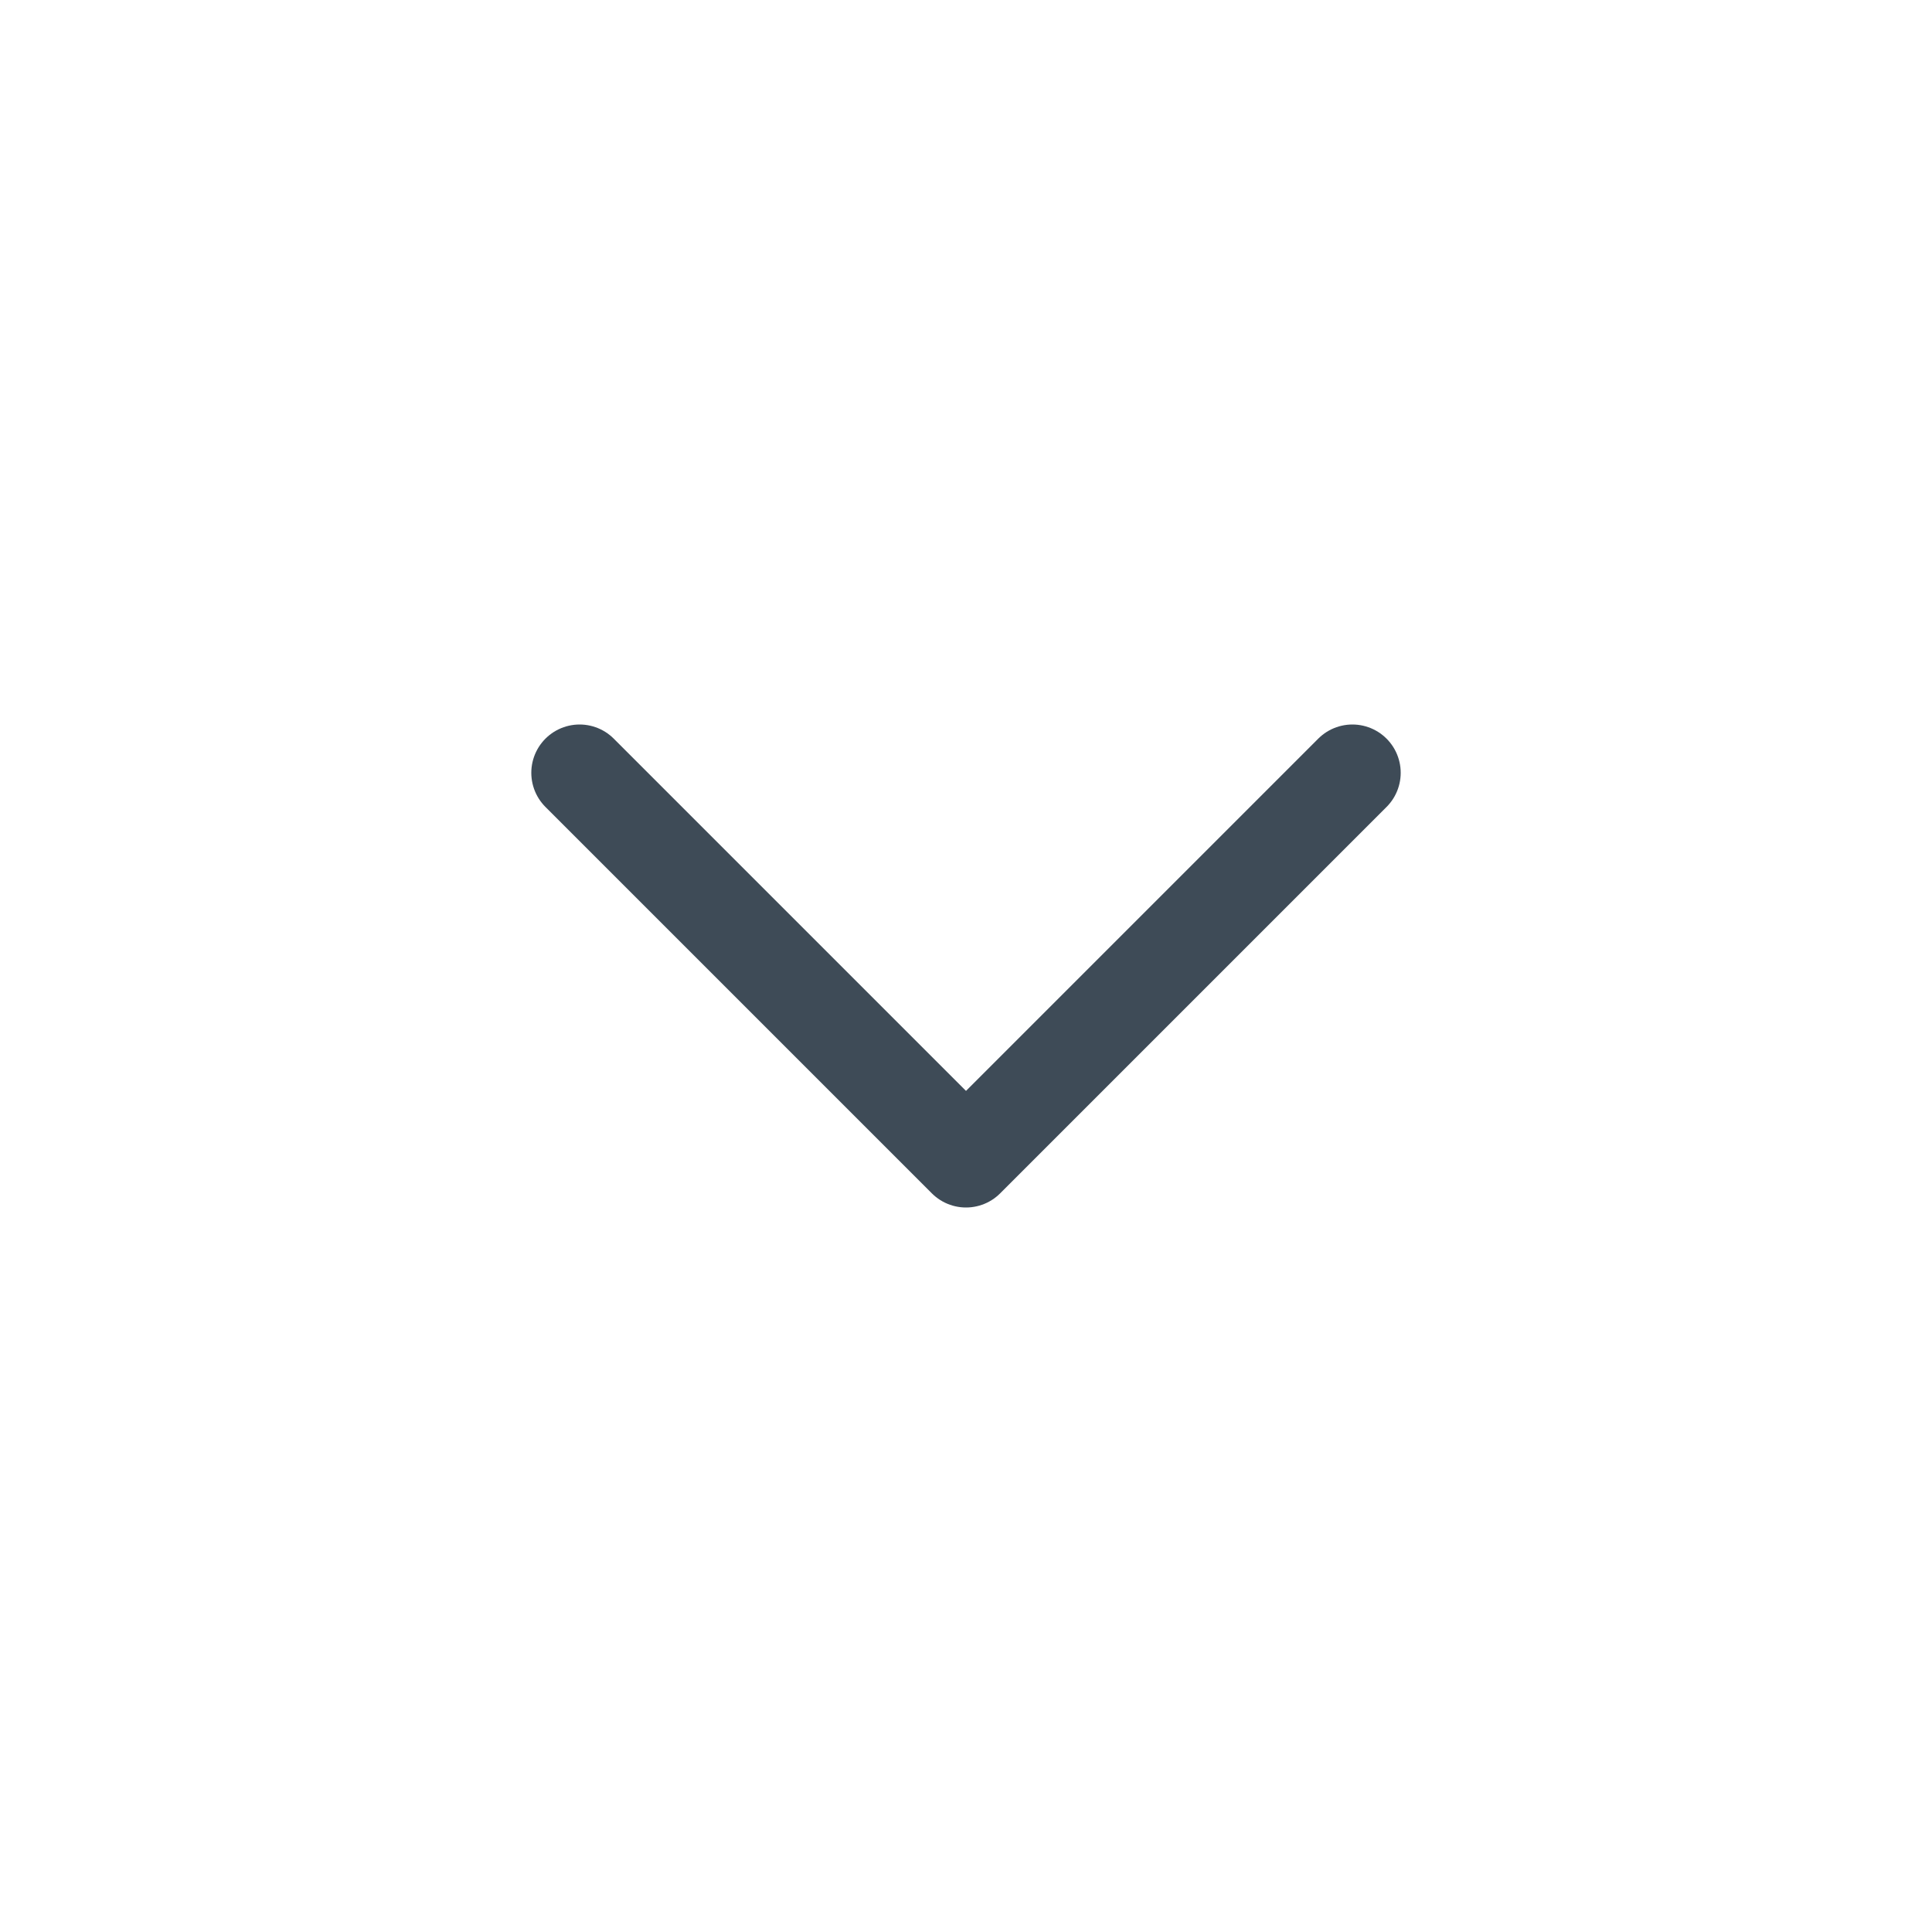
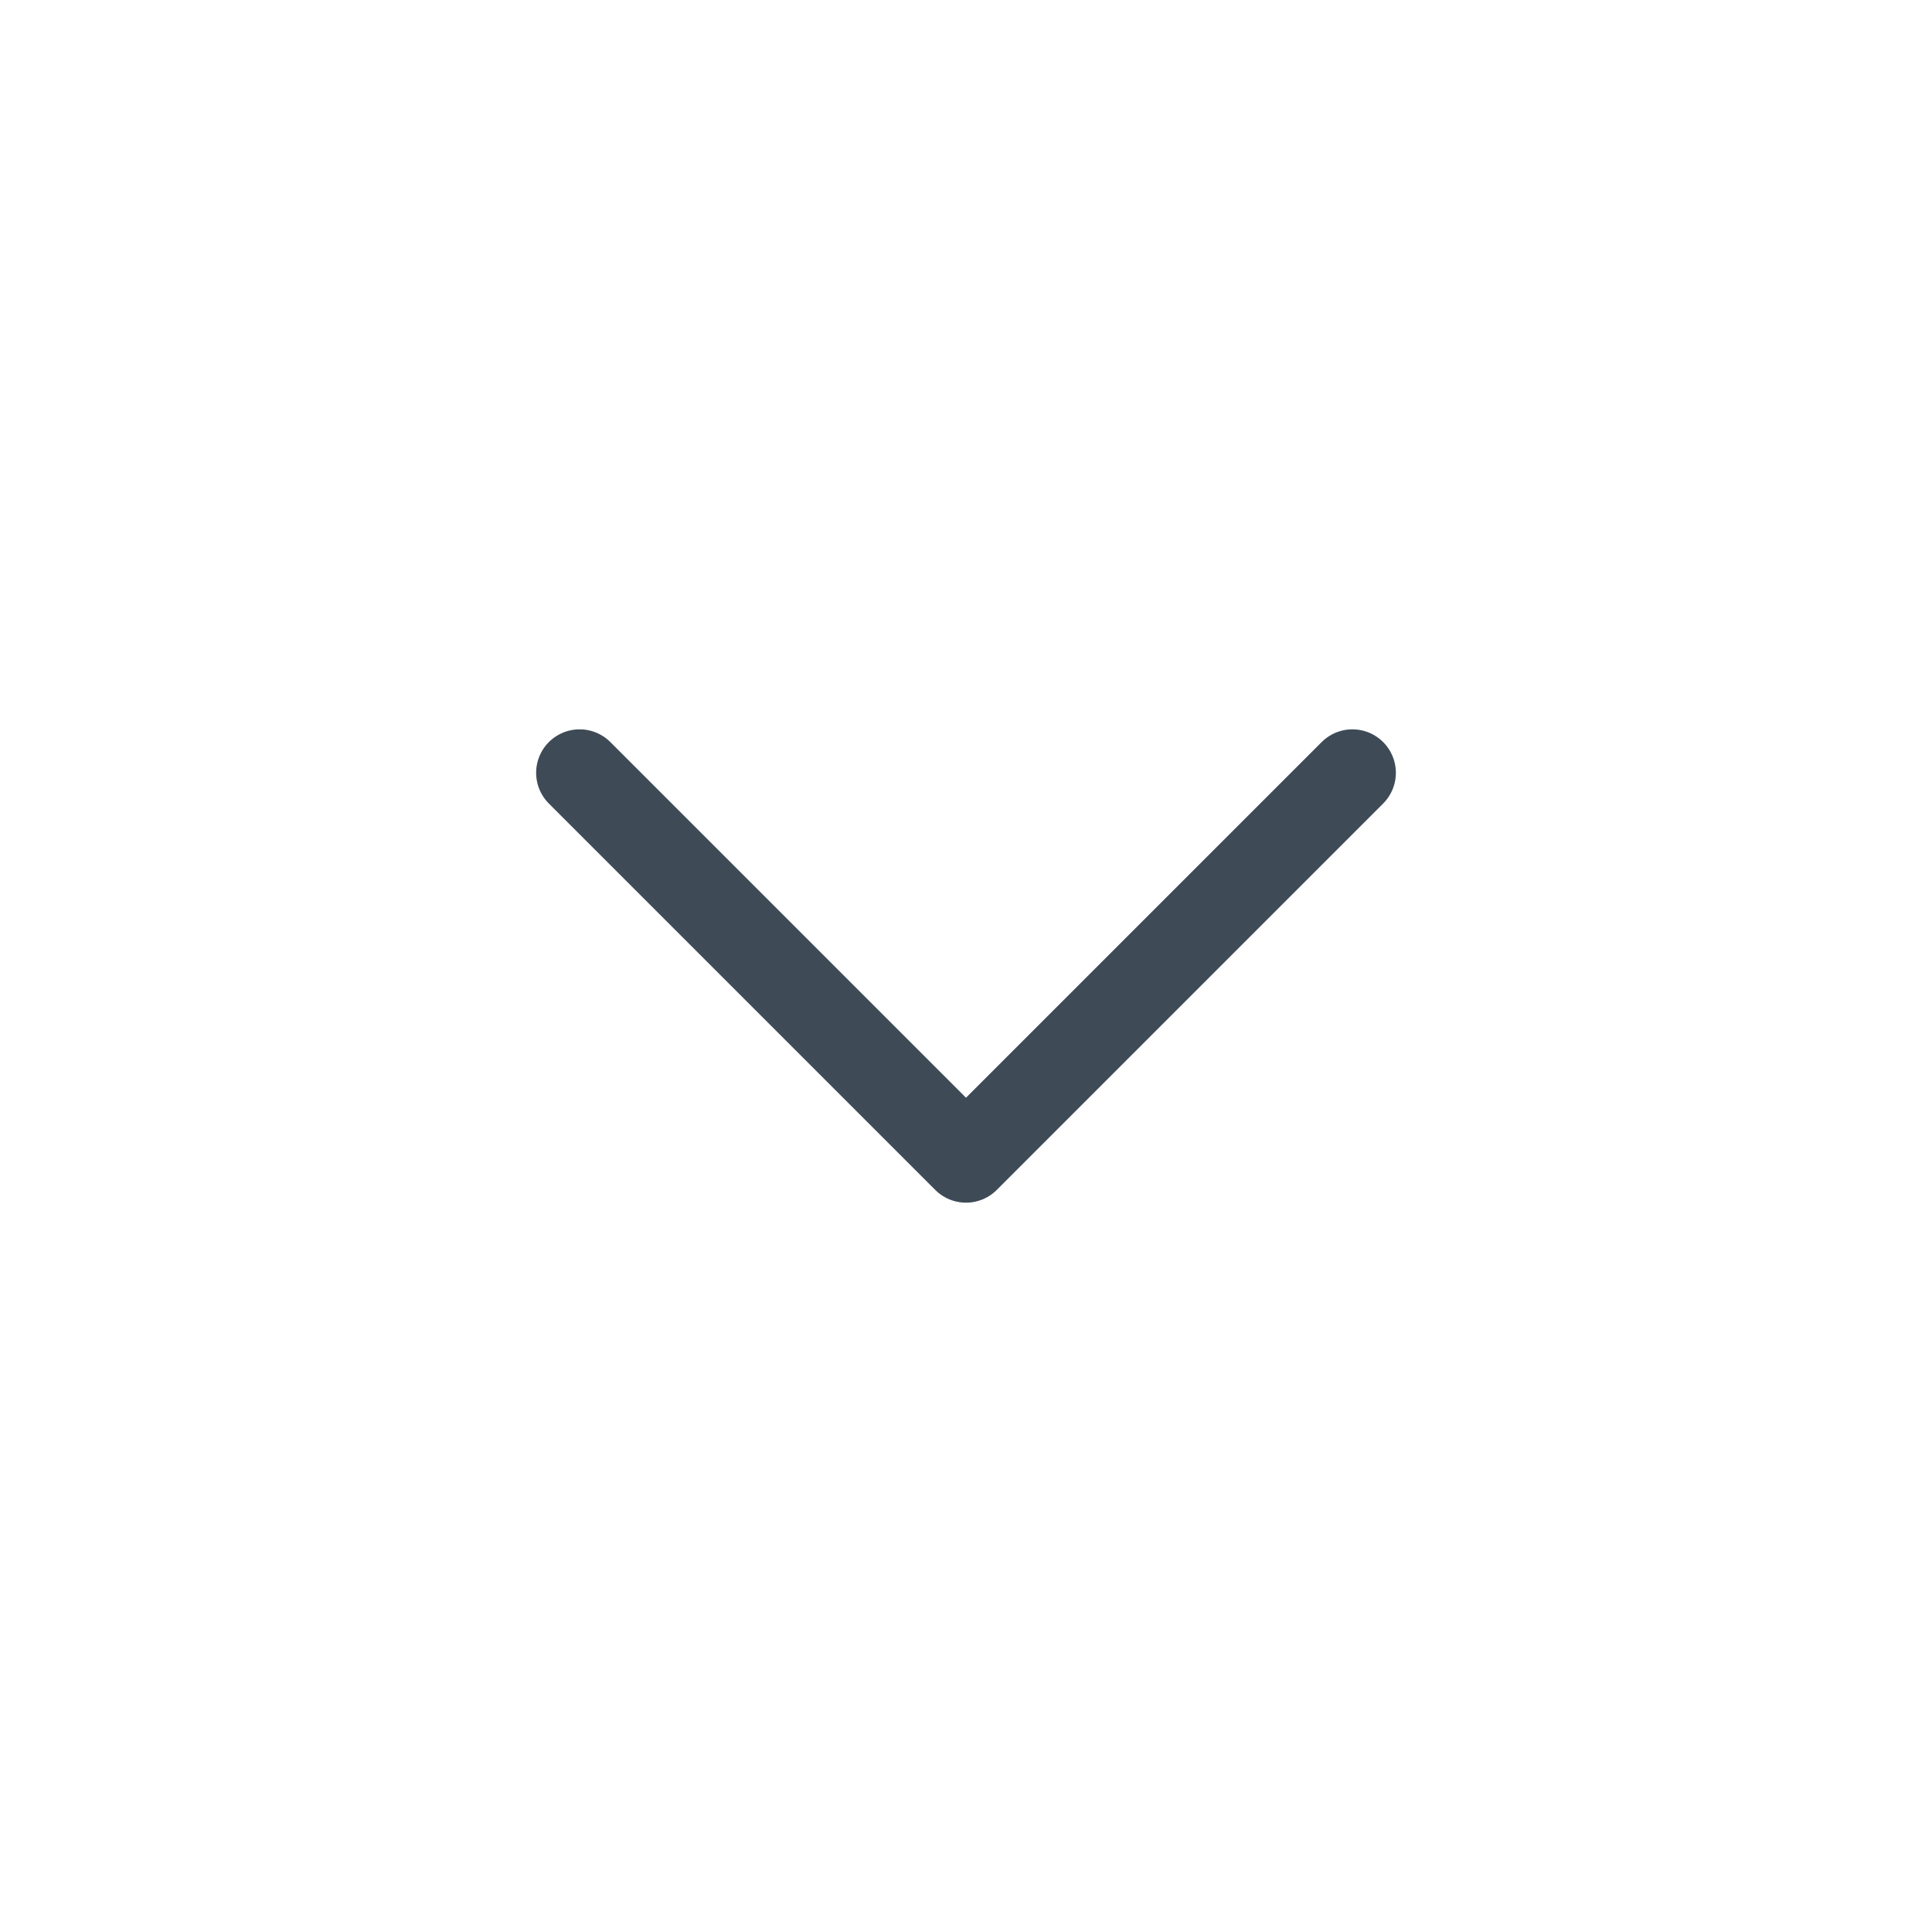
<svg xmlns="http://www.w3.org/2000/svg" viewBox="0 0 24 24" width="24" height="24">
-   <path d="M6 9l6 6 6-6" transform="translate(2.4 2.4) scale(.8)" fill="none" stroke="#3E4B57" stroke-width="1.5" stroke-linecap="round" stroke-linejoin="round" />
+   <path d="M6 9l6 6 6-6" transform="translate(2.4 2.4) scale(.8)" fill="none" stroke="#3E4B57" stroke-width="1.35" stroke-linecap="round" stroke-linejoin="round" />
</svg>
